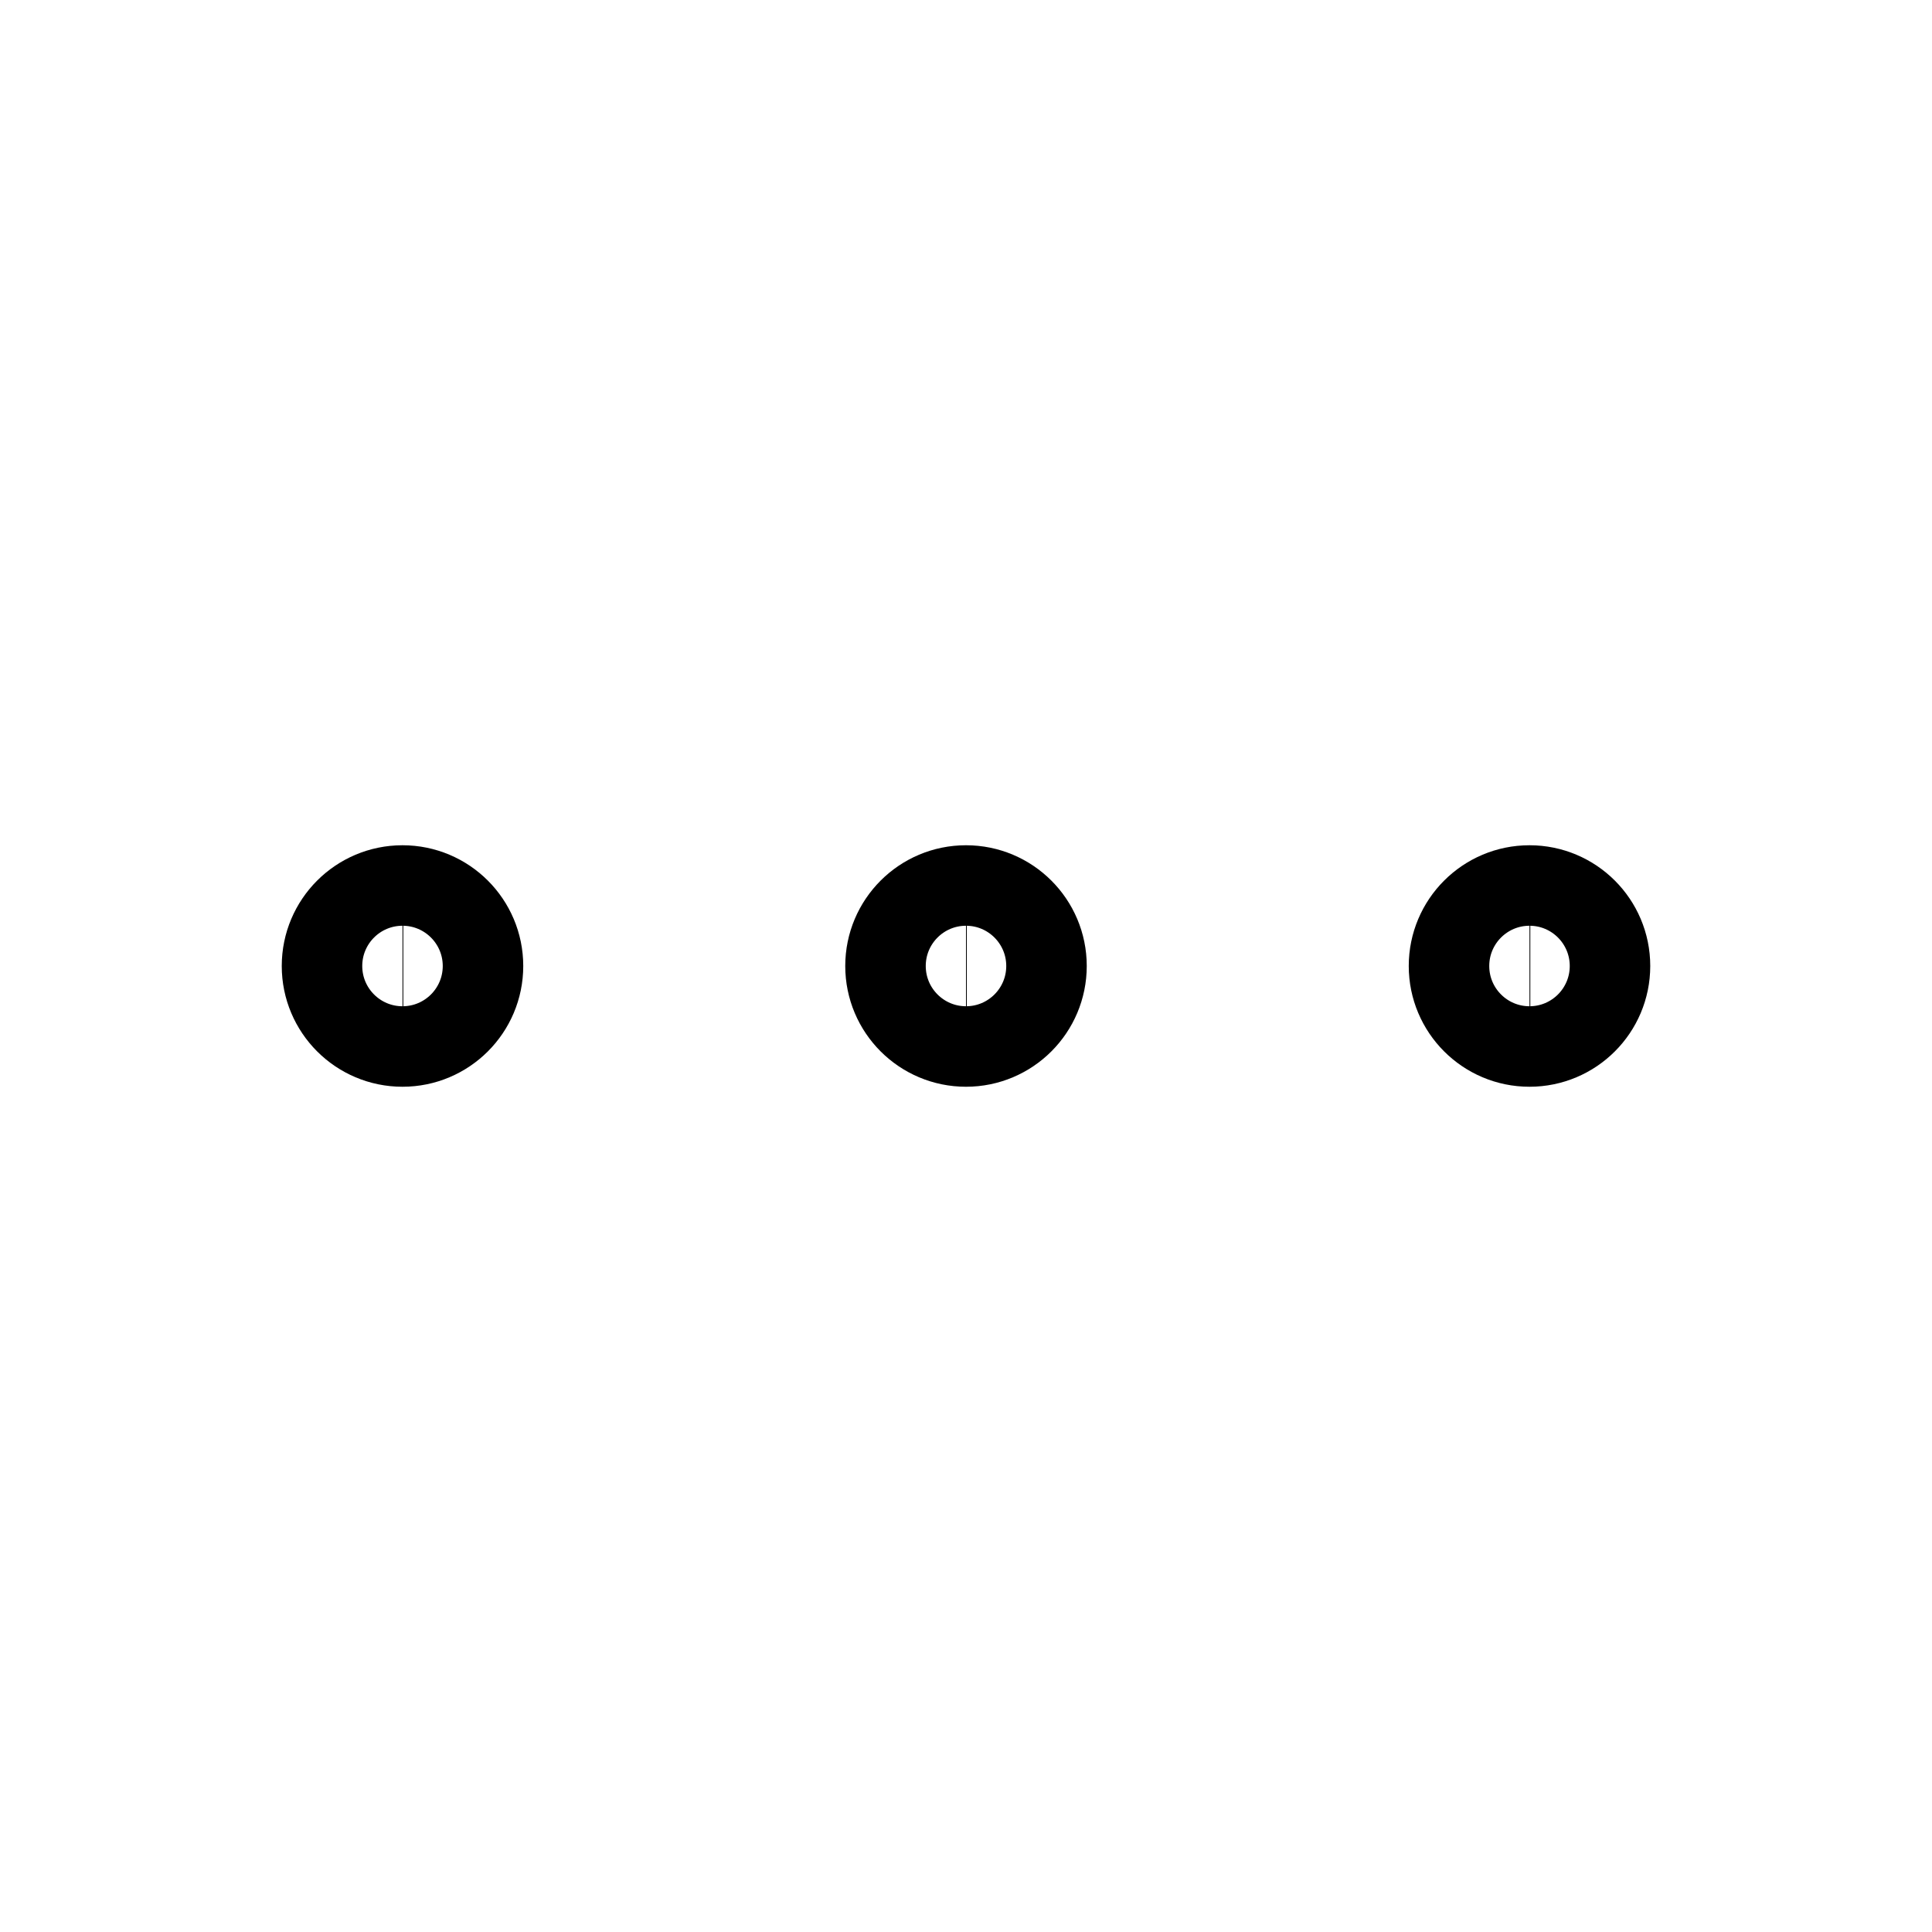
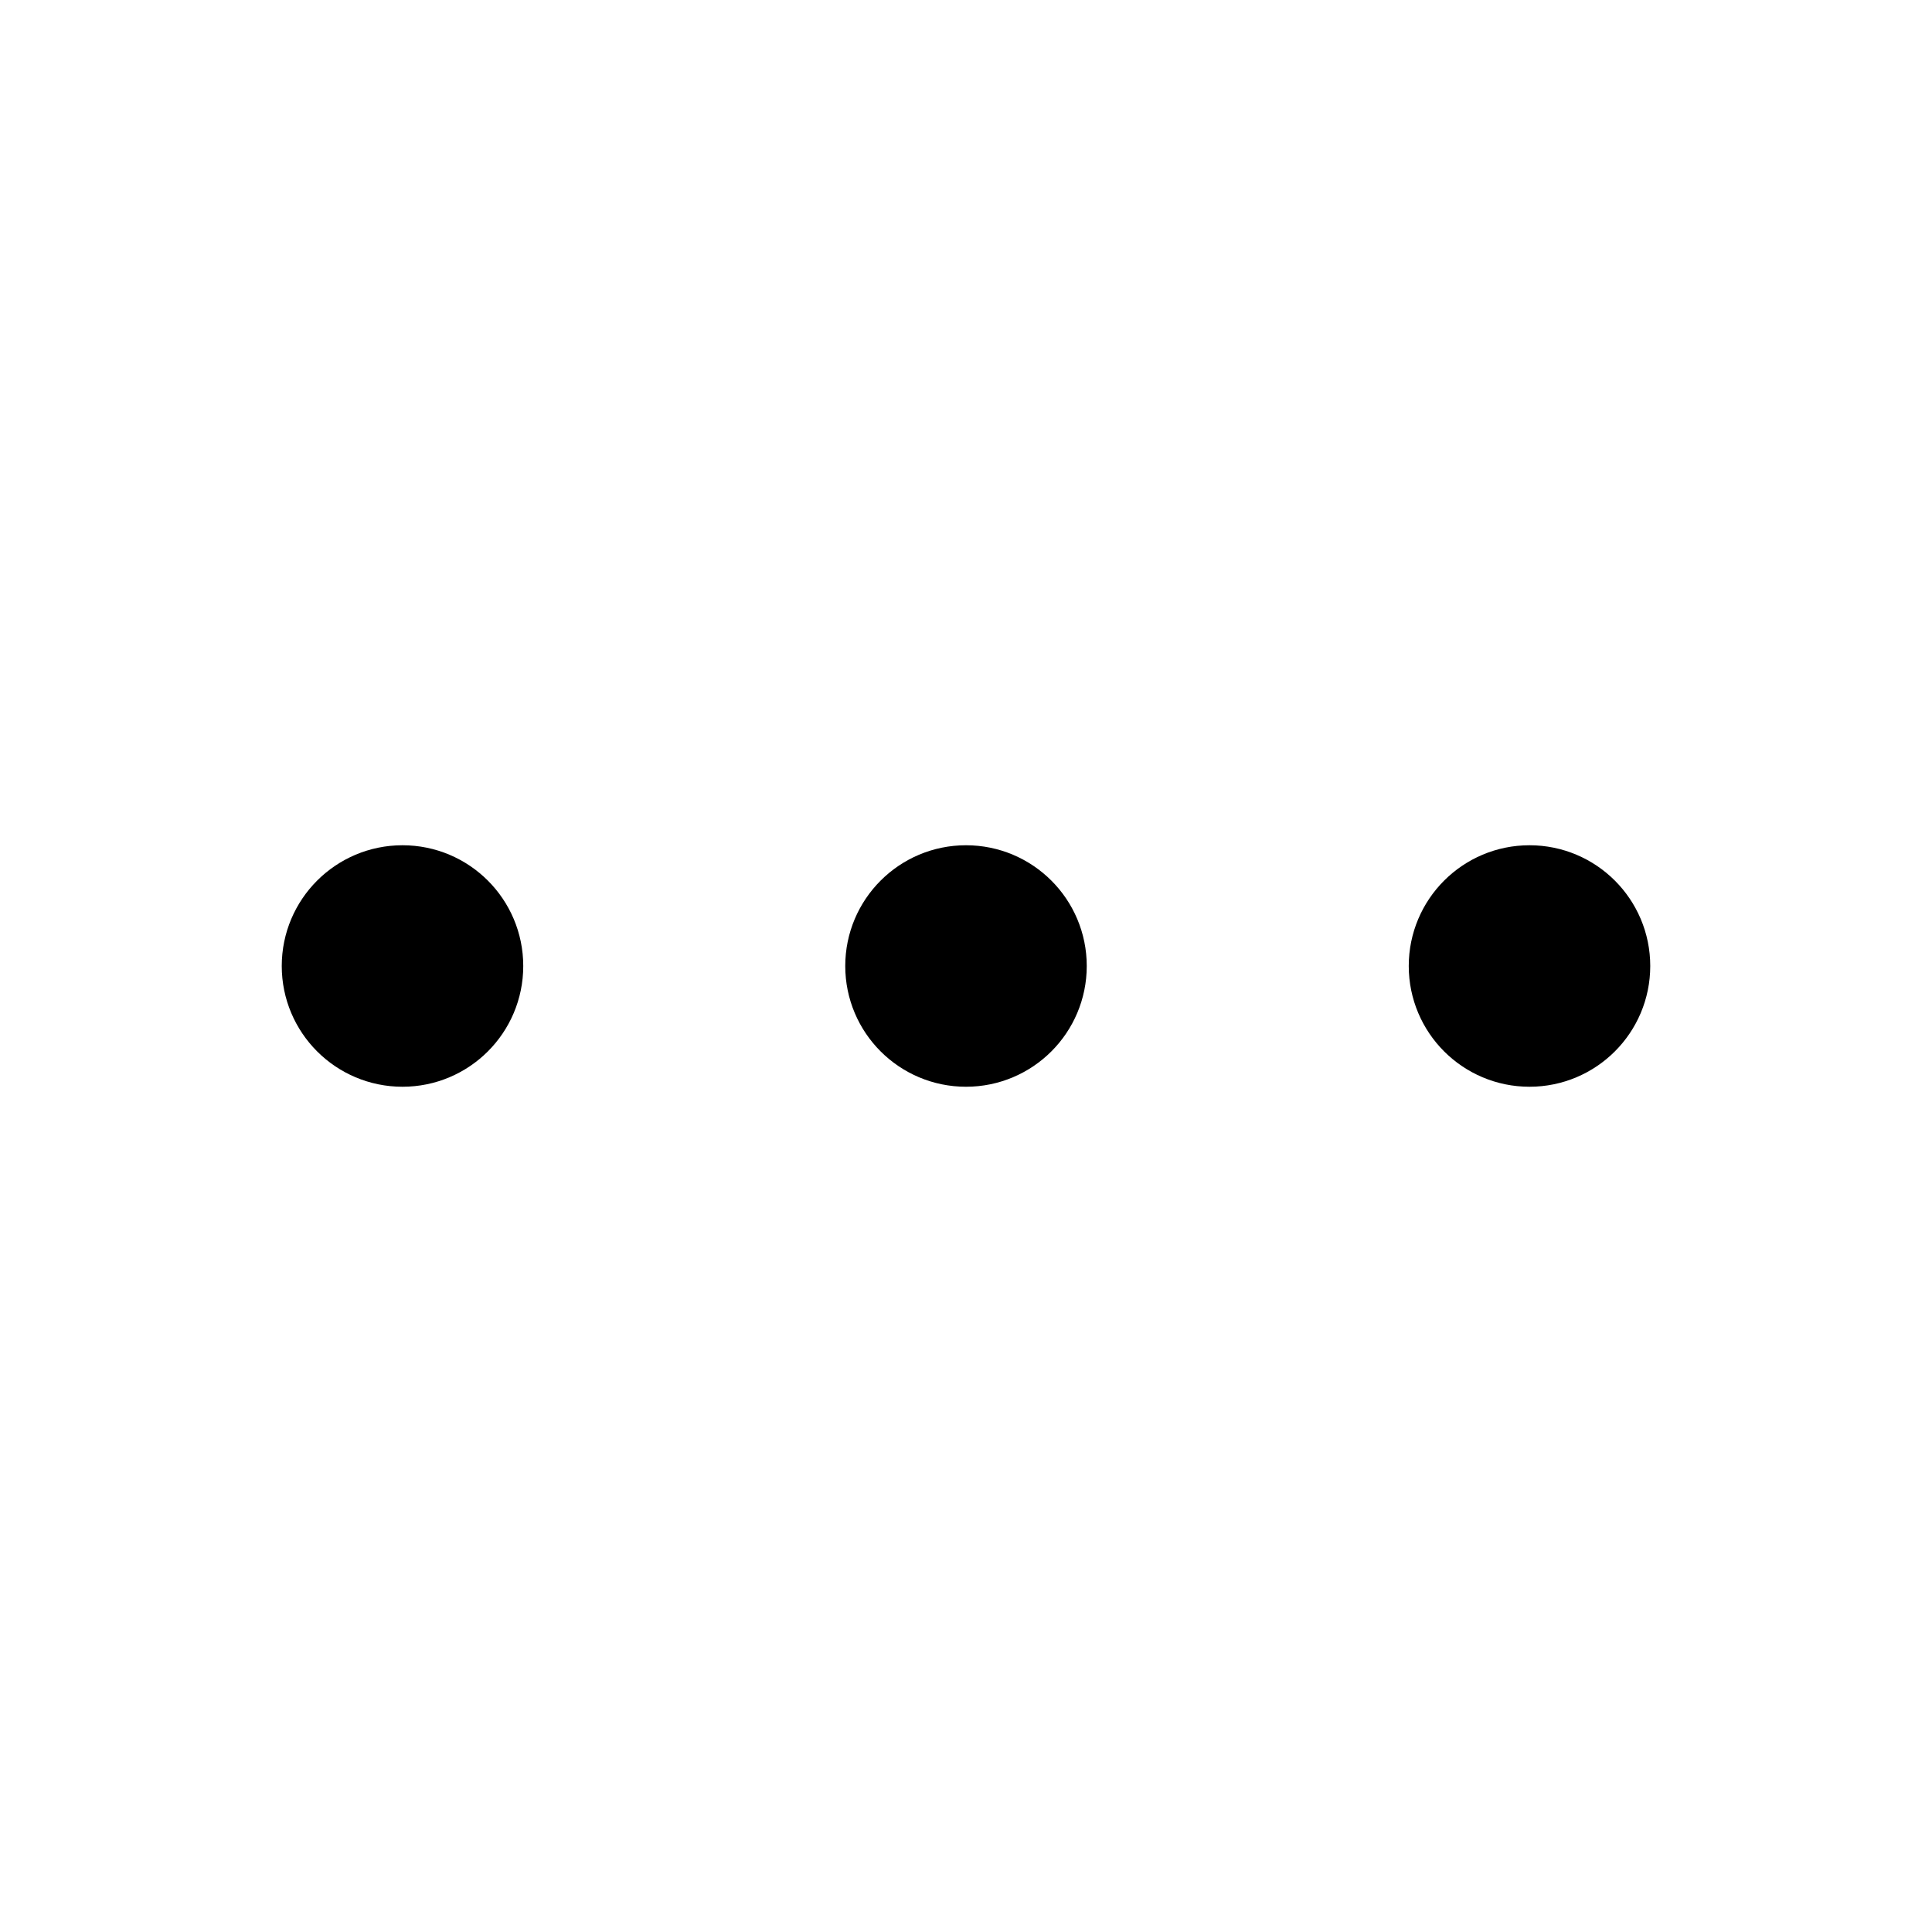
- <svg xmlns="http://www.w3.org/2000/svg" className="w-6 h-6" fill="none" stroke="currentColor" viewBox="0 0 24 24">
+ <svg xmlns="http://www.w3.org/2000/svg" className="w-6 h-6" fill="currentColor" stroke="currentColor" viewBox="0 0 24 24">
  <path strokeLinecap="round" strokeLinejoin="round" strokeWidth="2" d="M5 12h.01M12 12h.01M19 12h.01M6 12a1 1 0 11-2 0 1 1 0 012 0zm7 0a1 1 0 11-2 0 1 1 0 012 0zm7 0a1 1 0 11-2 0 1 1 0 012 0z" />
</svg>
